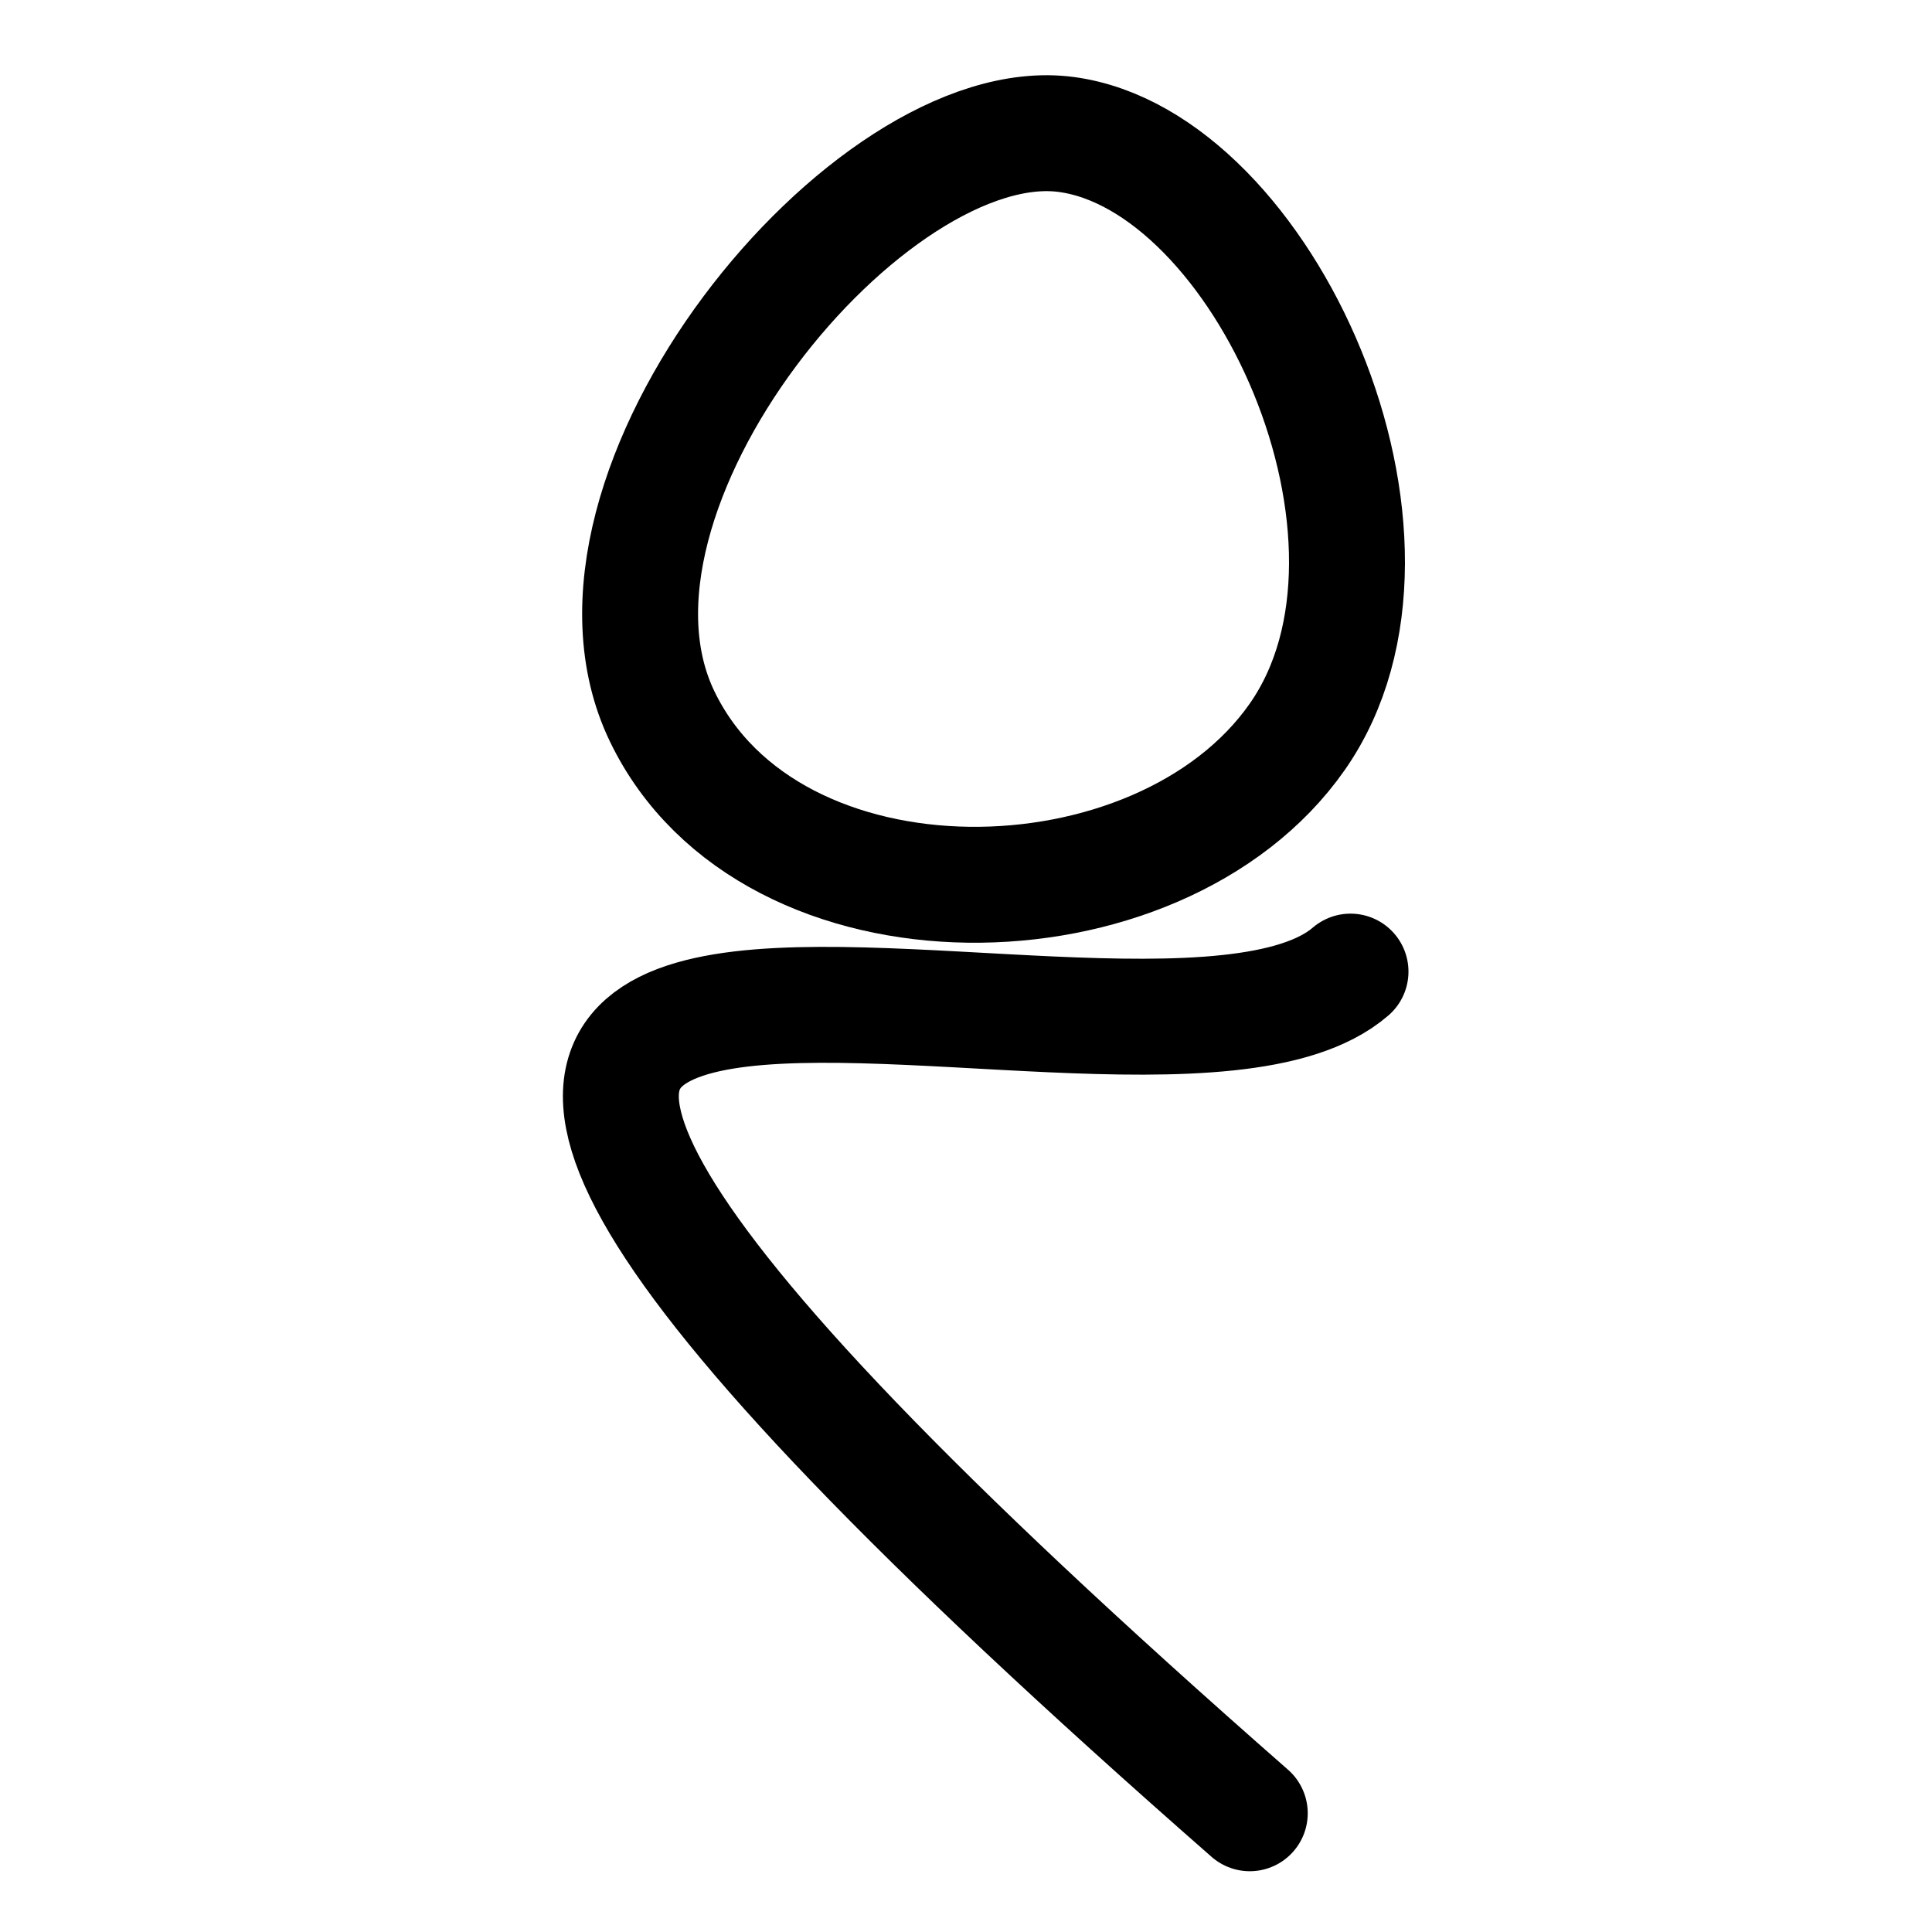
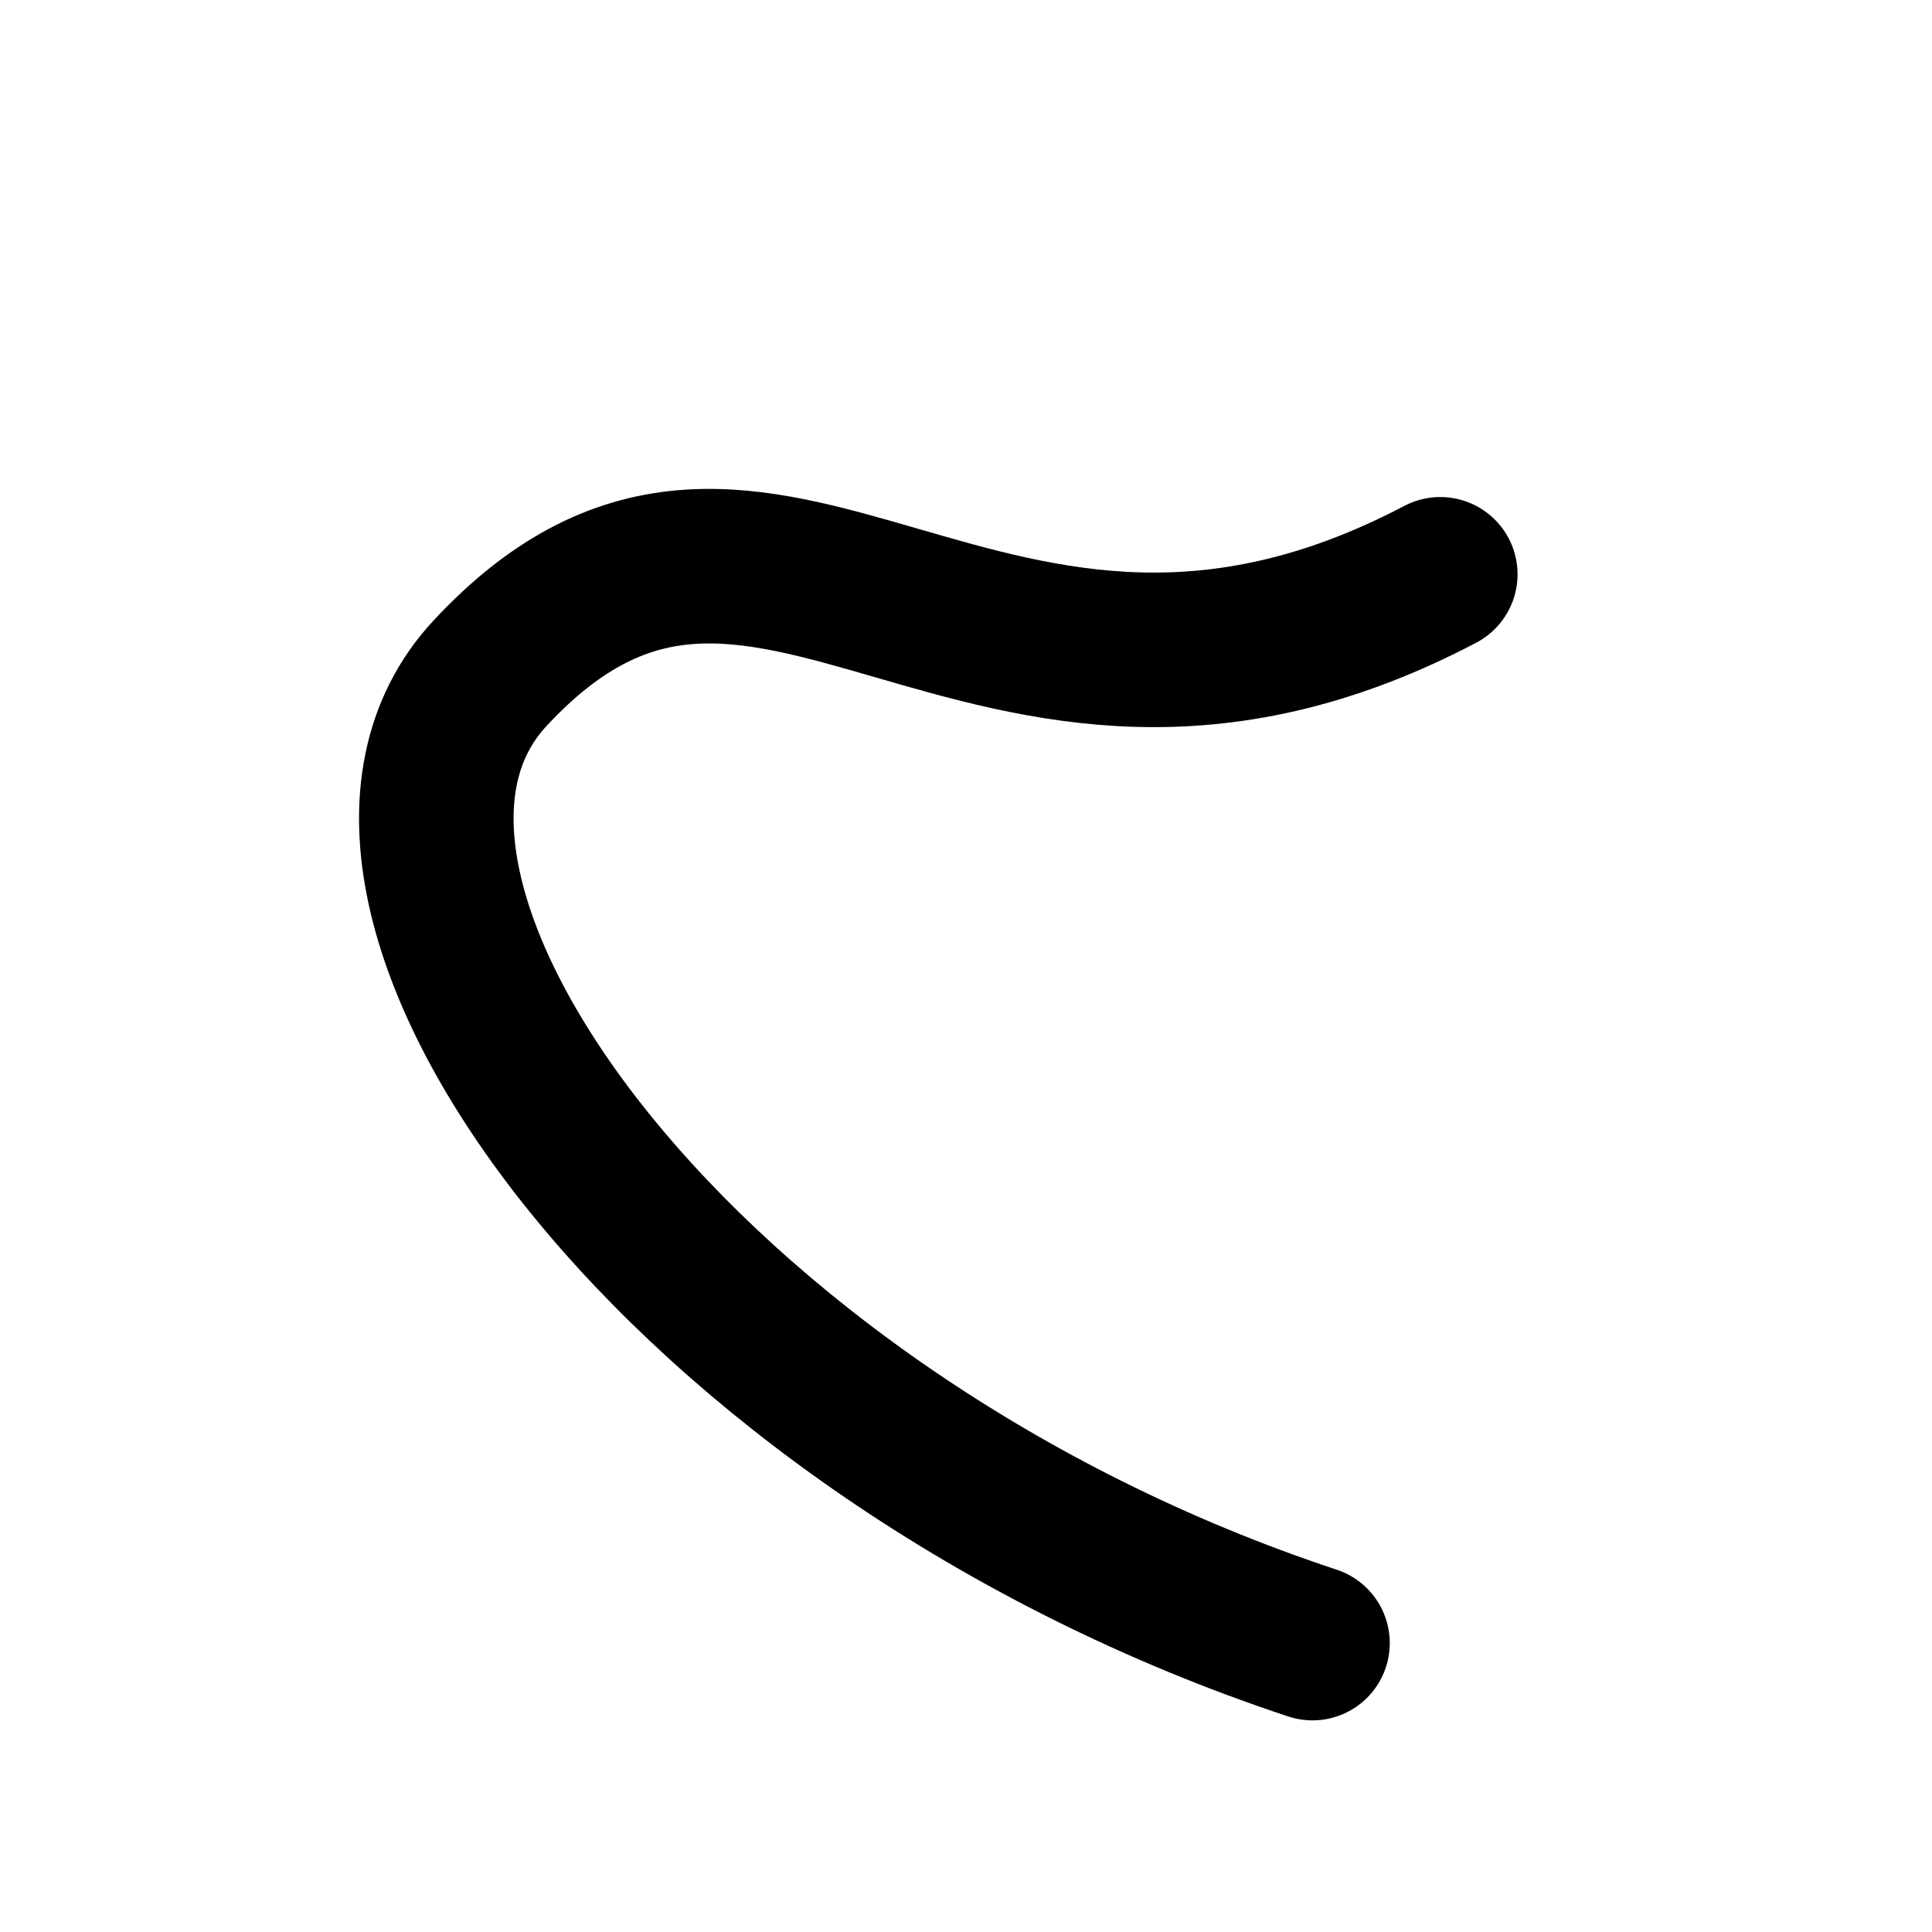
<svg xmlns="http://www.w3.org/2000/svg" width="50mm" height="50mm" viewBox="0 0 50 50" version="1.1" id="svg5">
  <defs id="defs2" />
  <g id="layer1">
-     <path style="fill:none;stroke:#000000;stroke-width:3;stroke-linecap:round;stroke-linejoin:round;stroke-dasharray:none;paint-order:fill markers stroke;stop-color:#000000" d="M 27.594,3.48 C 22.494,2.802 14.338,12.724 17.135,18.537 c 2.797,5.813 12.862,5.635 16.434,0.537 C 37.142,13.977 32.694,4.158 27.594,3.48 Z" id="path14478" />
-     <path style="fill:none;stroke:#000000;stroke-width:3;stroke-linecap:round;stroke-linejoin:round;paint-order:fill markers stroke;stop-color:#000000;stroke-dasharray:none" d="m 34.951,25.145 c -5.642,4.87 -37.903,-9.159 -2.607,21.782" id="path6994" />
+     <path style="fill:none;stroke:#000000;stroke-width:4;stroke-linecap:round;stroke-linejoin:round;stroke-dasharray:none;paint-order:fill markers stroke;stop-color:#000000" d="M 37.274,14.863 C 25.426,21.088 19.796,9.762 12.677,17.429 7.426,23.084 17.662,37.128 33.967,42.523" id="path6994" />
  </g>
</svg>
